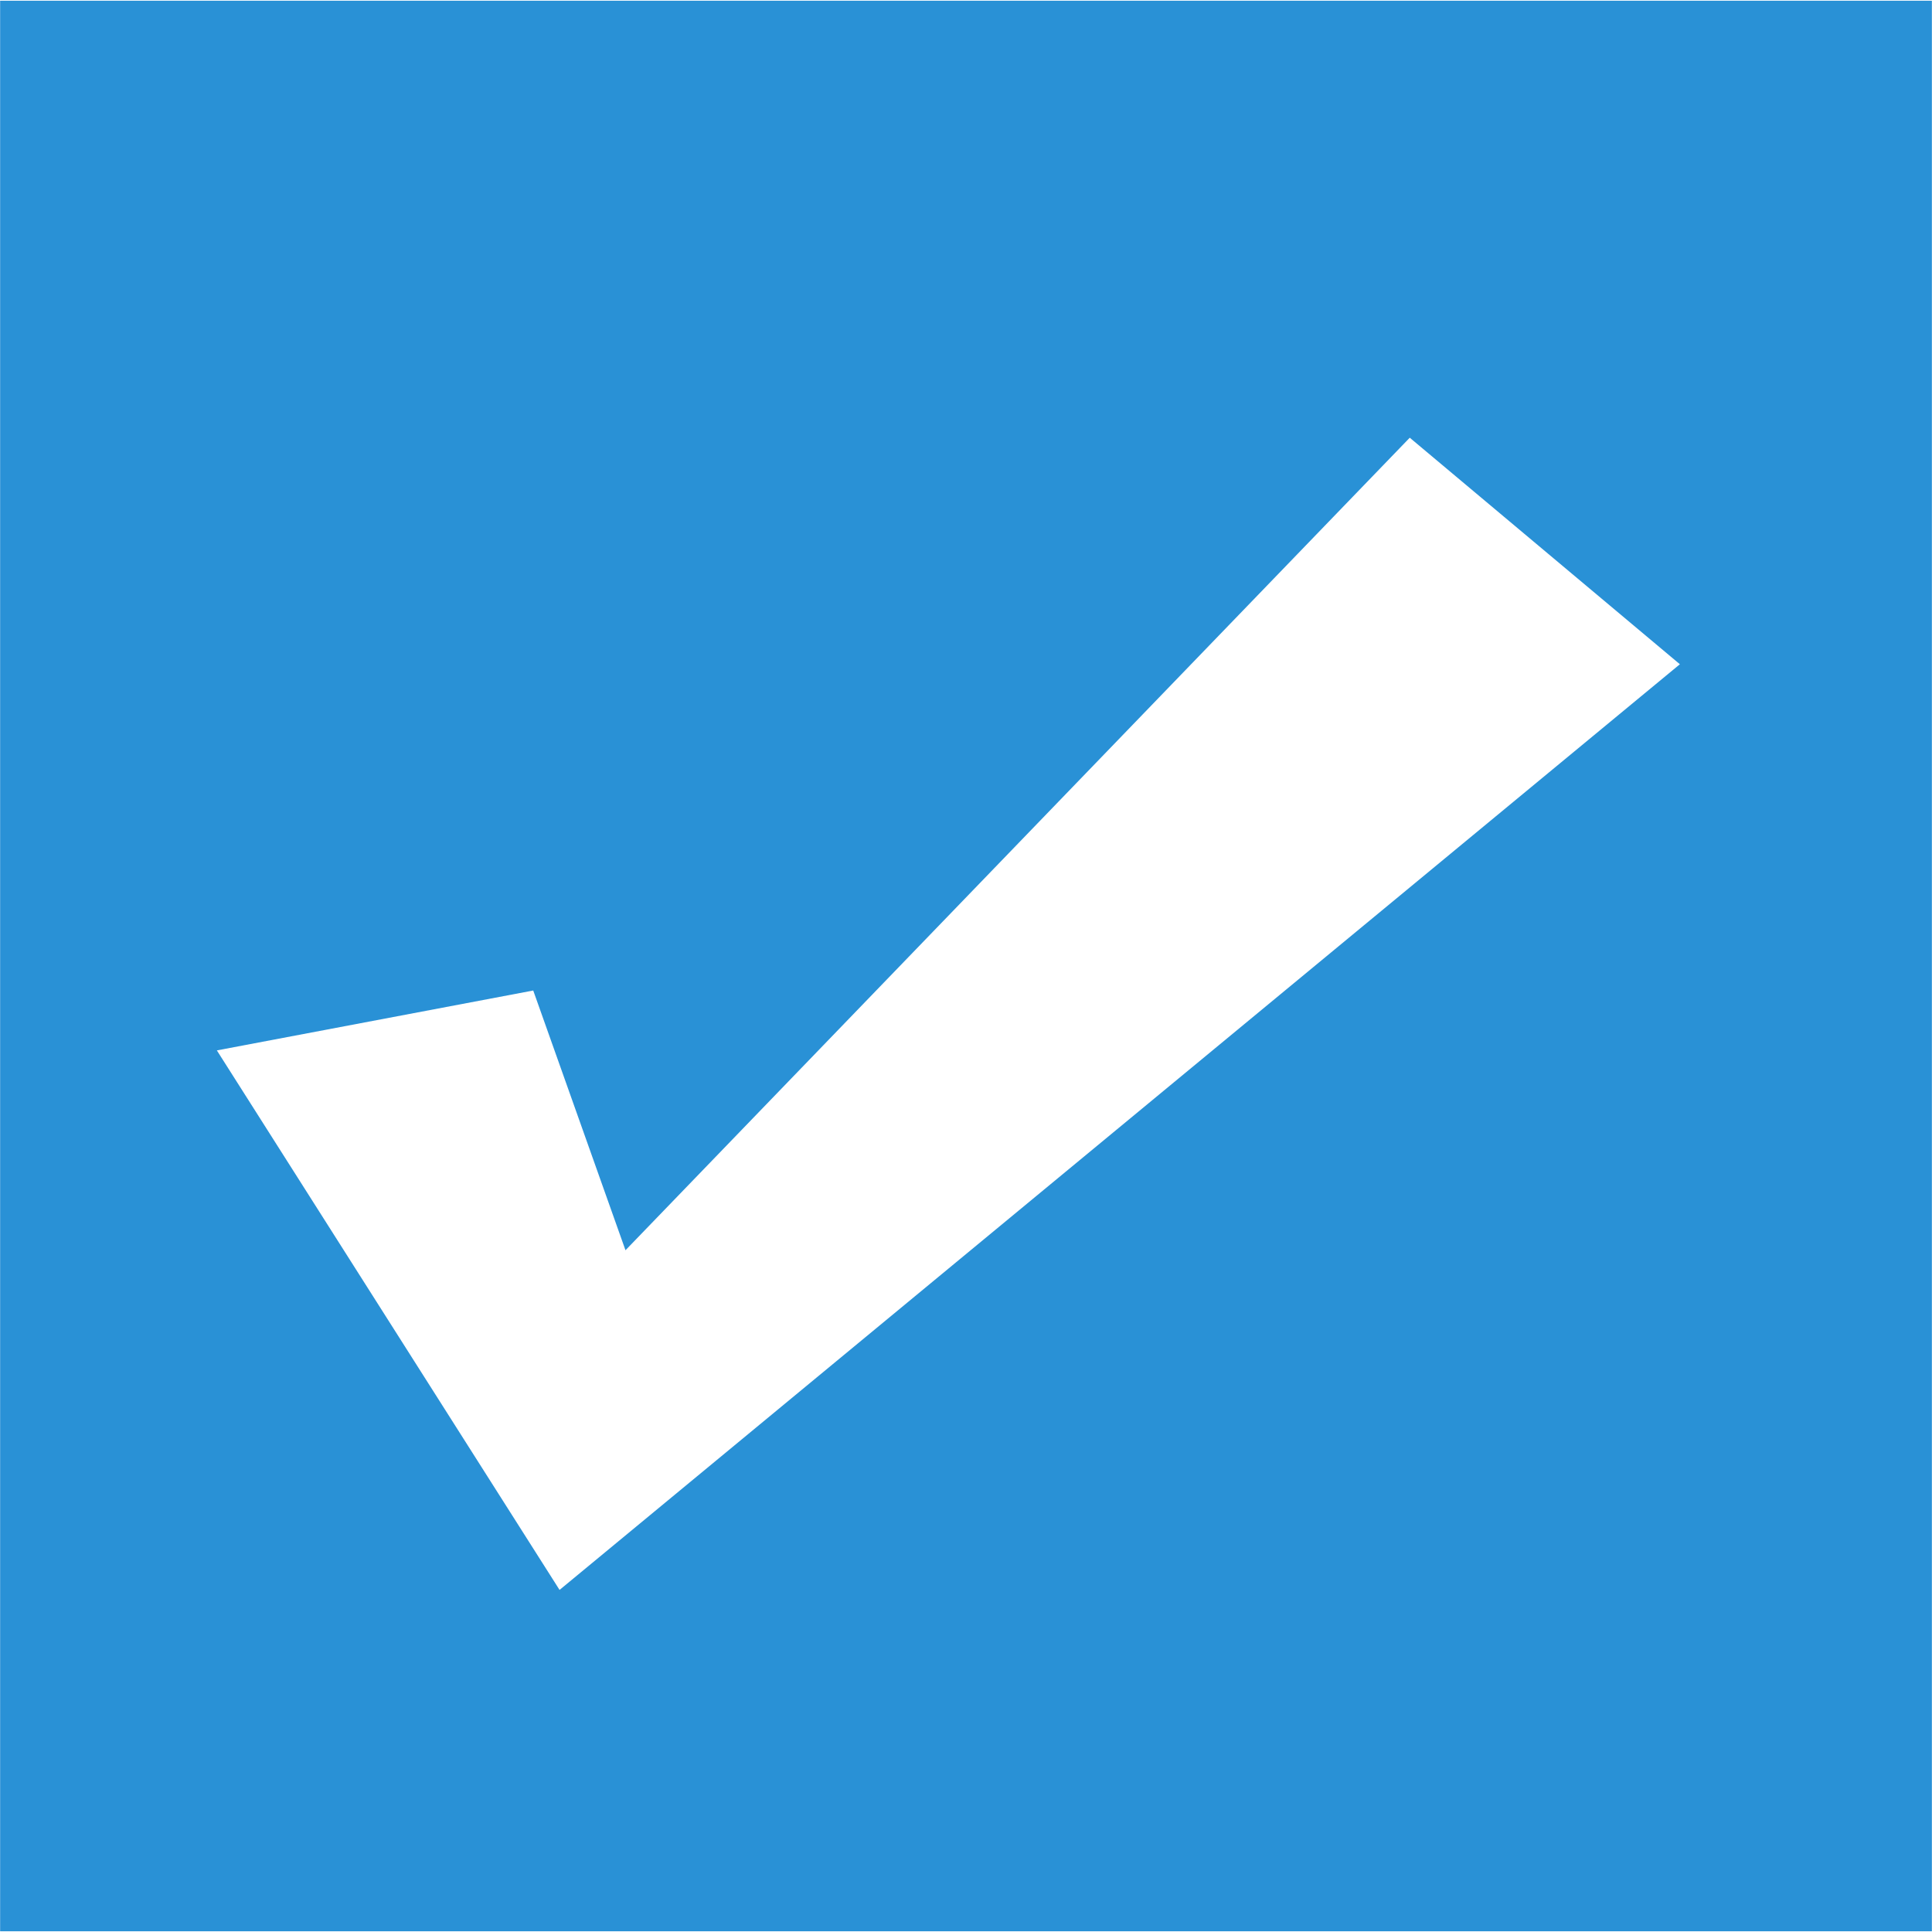
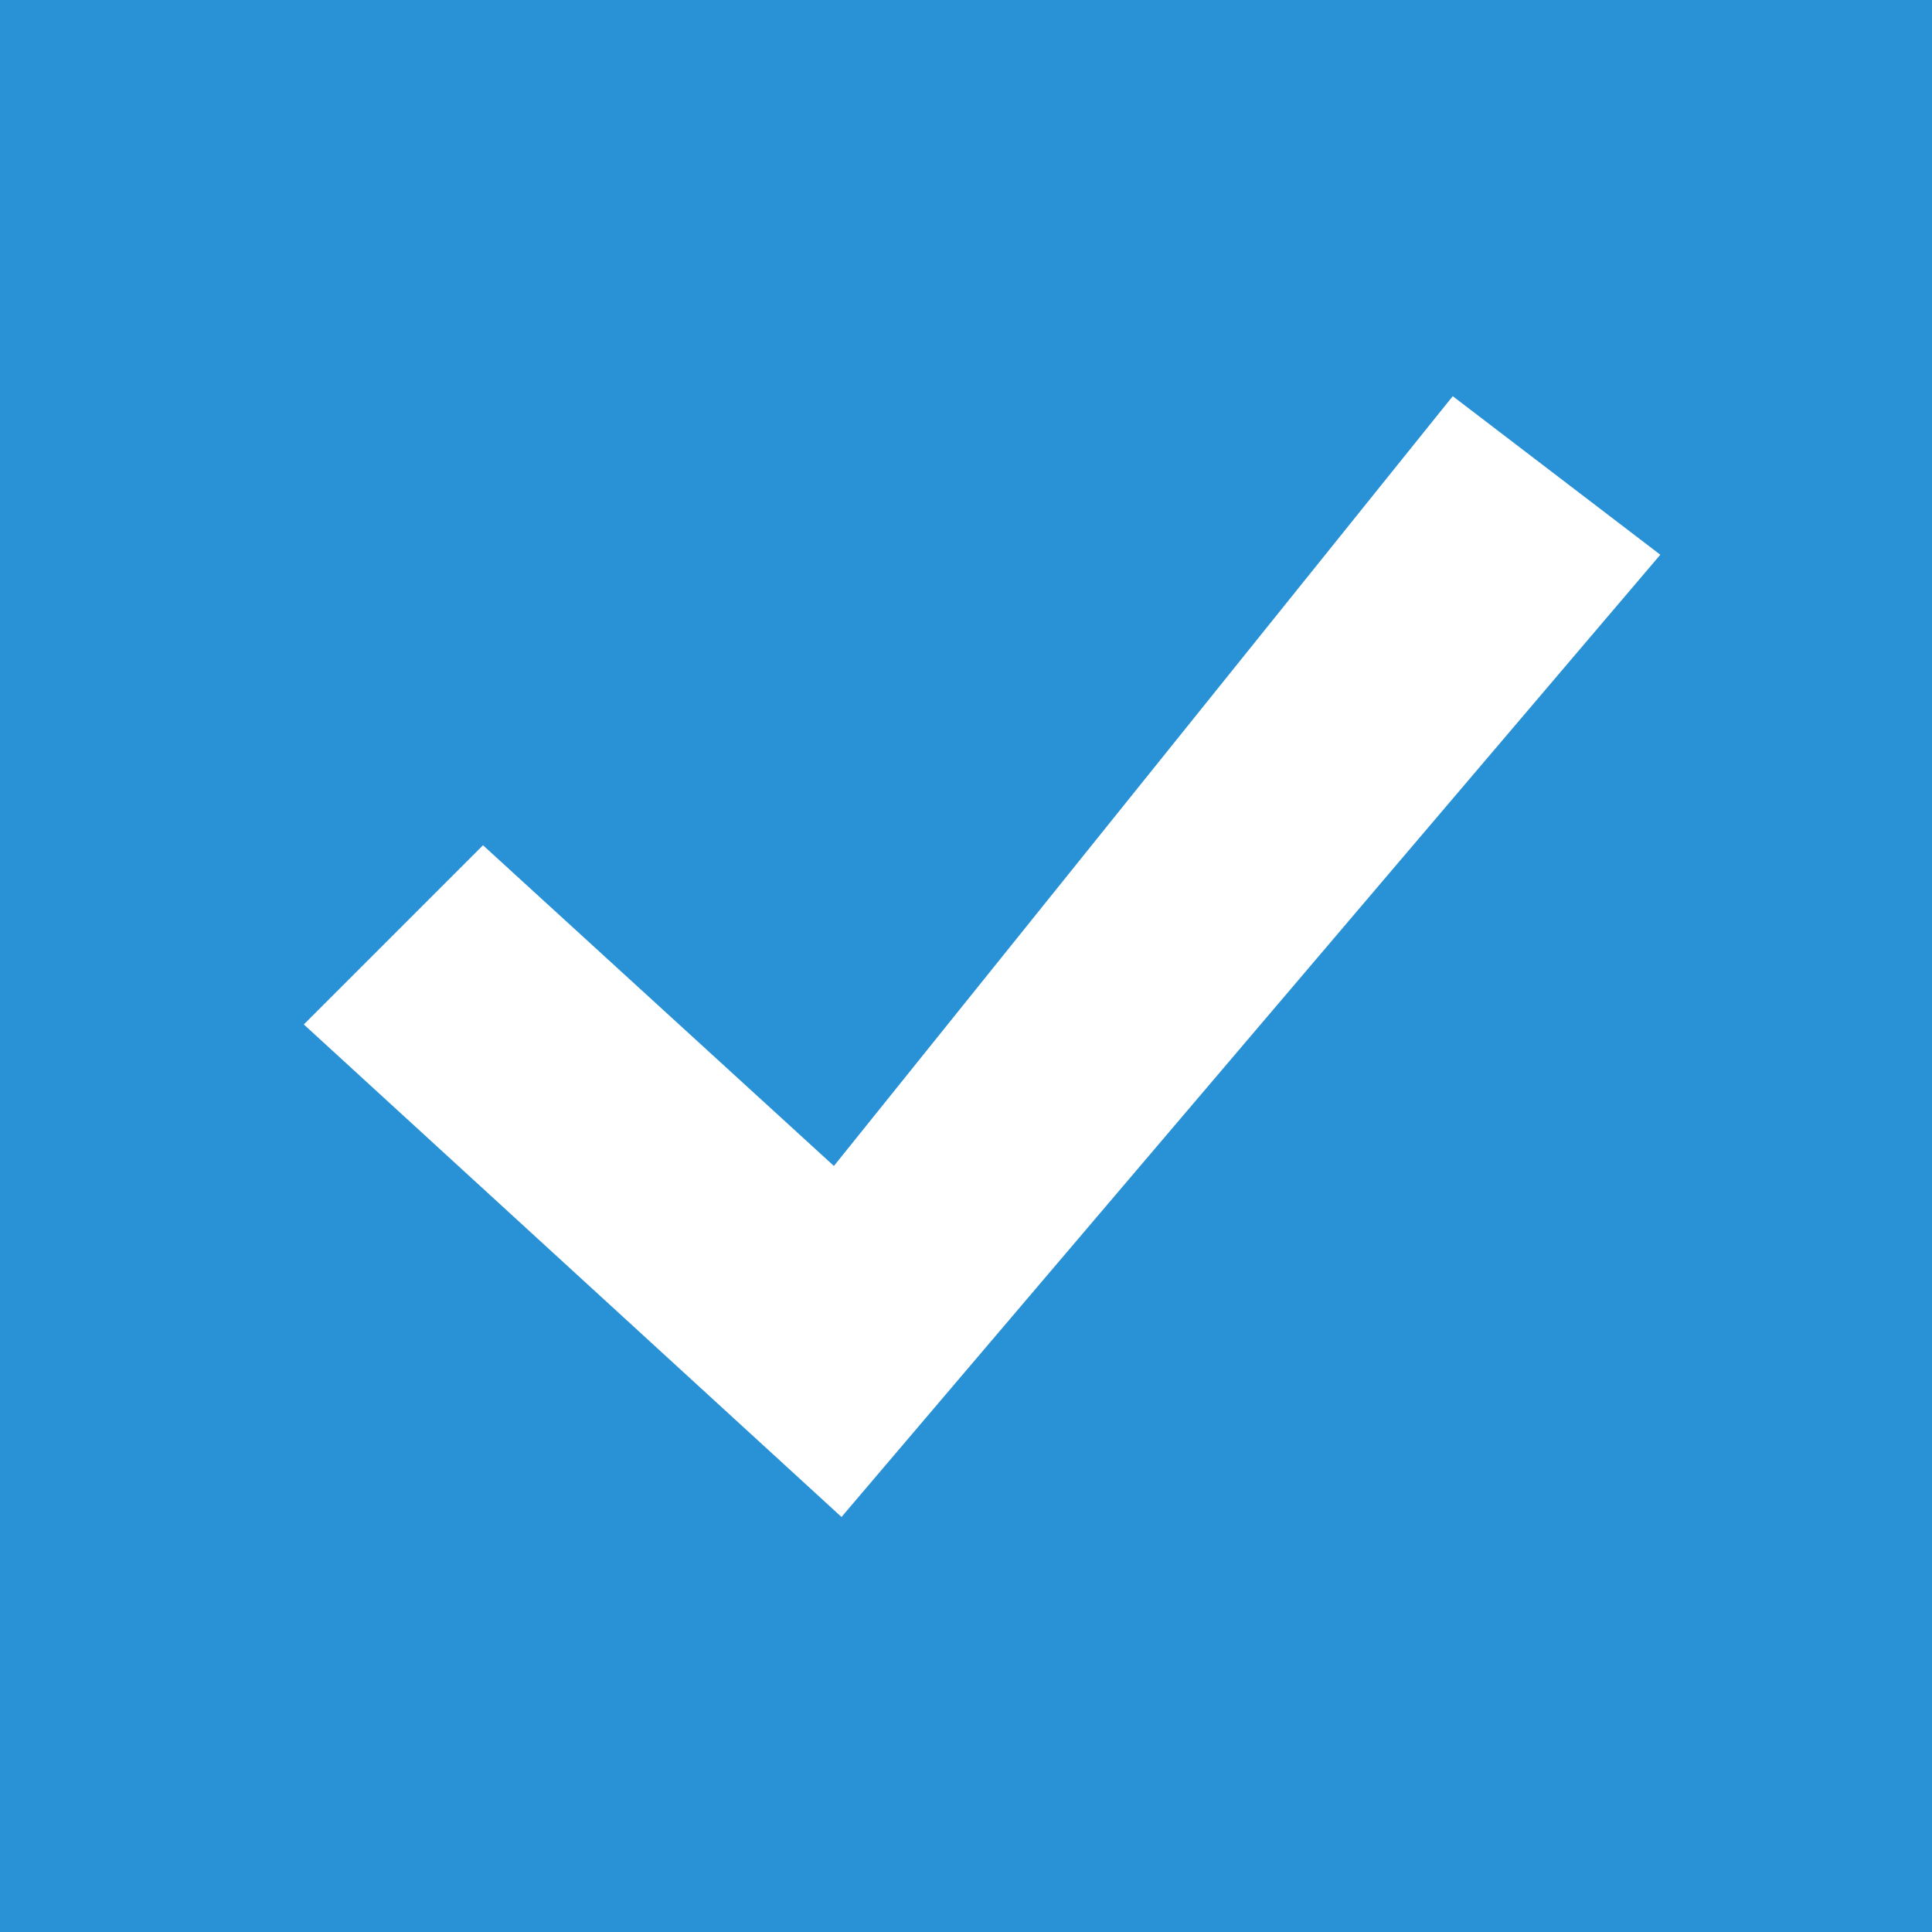
<svg xmlns="http://www.w3.org/2000/svg" version="1.1" id="Layer_1" x="0px" y="0px" width="16px" height="16px" viewBox="0 0 16 16" enable-background="new 0 0 16 16" xml:space="preserve">
-   <path fill-rule="evenodd" clip-rule="evenodd" fill="none" d="M-351.396-357.597c0,0-0.586-2.635,2.095-2.903  c0,0,2.537-0.103,2.095,2.903c0,0,0.533-0.091,0,0.764c0,0-0.203,0.254-0.322,0.153c0,0-0.026,1.207-0.645,1.681v0.306h0.483  l0.161,0.305c0,0,1.23,1.02,2.417,0.917c0,0,1.485,0.112,1.451,2.292l0.161,1.681h-5.157c0,0,1.817-1.953,0.967-4.736  c0,0,0.091-0.363-0.322-0.305c0,0-0.446,0.449-0.967,0.611v0.153c0,0,0.484,0.286,0.645,0.917c0,0-0.466-0.527-0.645-0.305  c0,0,0.691,2.337,0.161,3.667h-0.806c0,0-0.374-1.342,0.161-3.667c0,0-0.028-0.246-0.483,0.305c0,0-0.049-0.565,0.645-0.917v-0.153  c0,0-0.856-0.291-0.967-0.611c0,0-0.247-0.145-0.322,0.305l-0.161,0.153c0,0-0.247,2.237,0.967,4.583h-4.673  c0.044-1.235-0.232-2.504,0.322-3.208c0,0,0.499-0.793,1.289-0.611c0,0,0.626-0.062,0.967-0.306l1.128-0.764  c-0.098-0.074-0.001-0.317,0.481-0.304c0.002-0.001,0.002-0.307,0.002-0.307s-0.653-0.214-0.806-1.528c0,0-0.346,0.222-0.483-0.611  C-351.59-357.335-351.733-357.698-351.396-357.597z" />
  <g>
    <g>
-       <path fill-rule="evenodd" clip-rule="evenodd" fill="#2991d6" d="M0.001,0.006v15.988h15.998V0.006H0.001z M4.634,13.167    L1.796,8.699l2.62-0.496l0.764,2.151l6.495-6.729l2.237,1.876L4.634,13.167z" />
+       <path fill-rule="evenodd" clip-rule="evenodd" fill="#2991D6" d="M0,0v16h16.001V0H0z M6.969,12.563L2.516,8.484L4,7l2.906,2.656    l5.125-6.375l1.719,1.313L6.969,12.563z" />
+     </g>
+   </g>
+   <g>
+     <g>
+       <path fill-rule="evenodd" clip-rule="evenodd" fill="#2991d6" d="M0,0v16h15.999V0H0z M15.001,15H1V1h14V15z" />
    </g>
  </g>
</svg>
